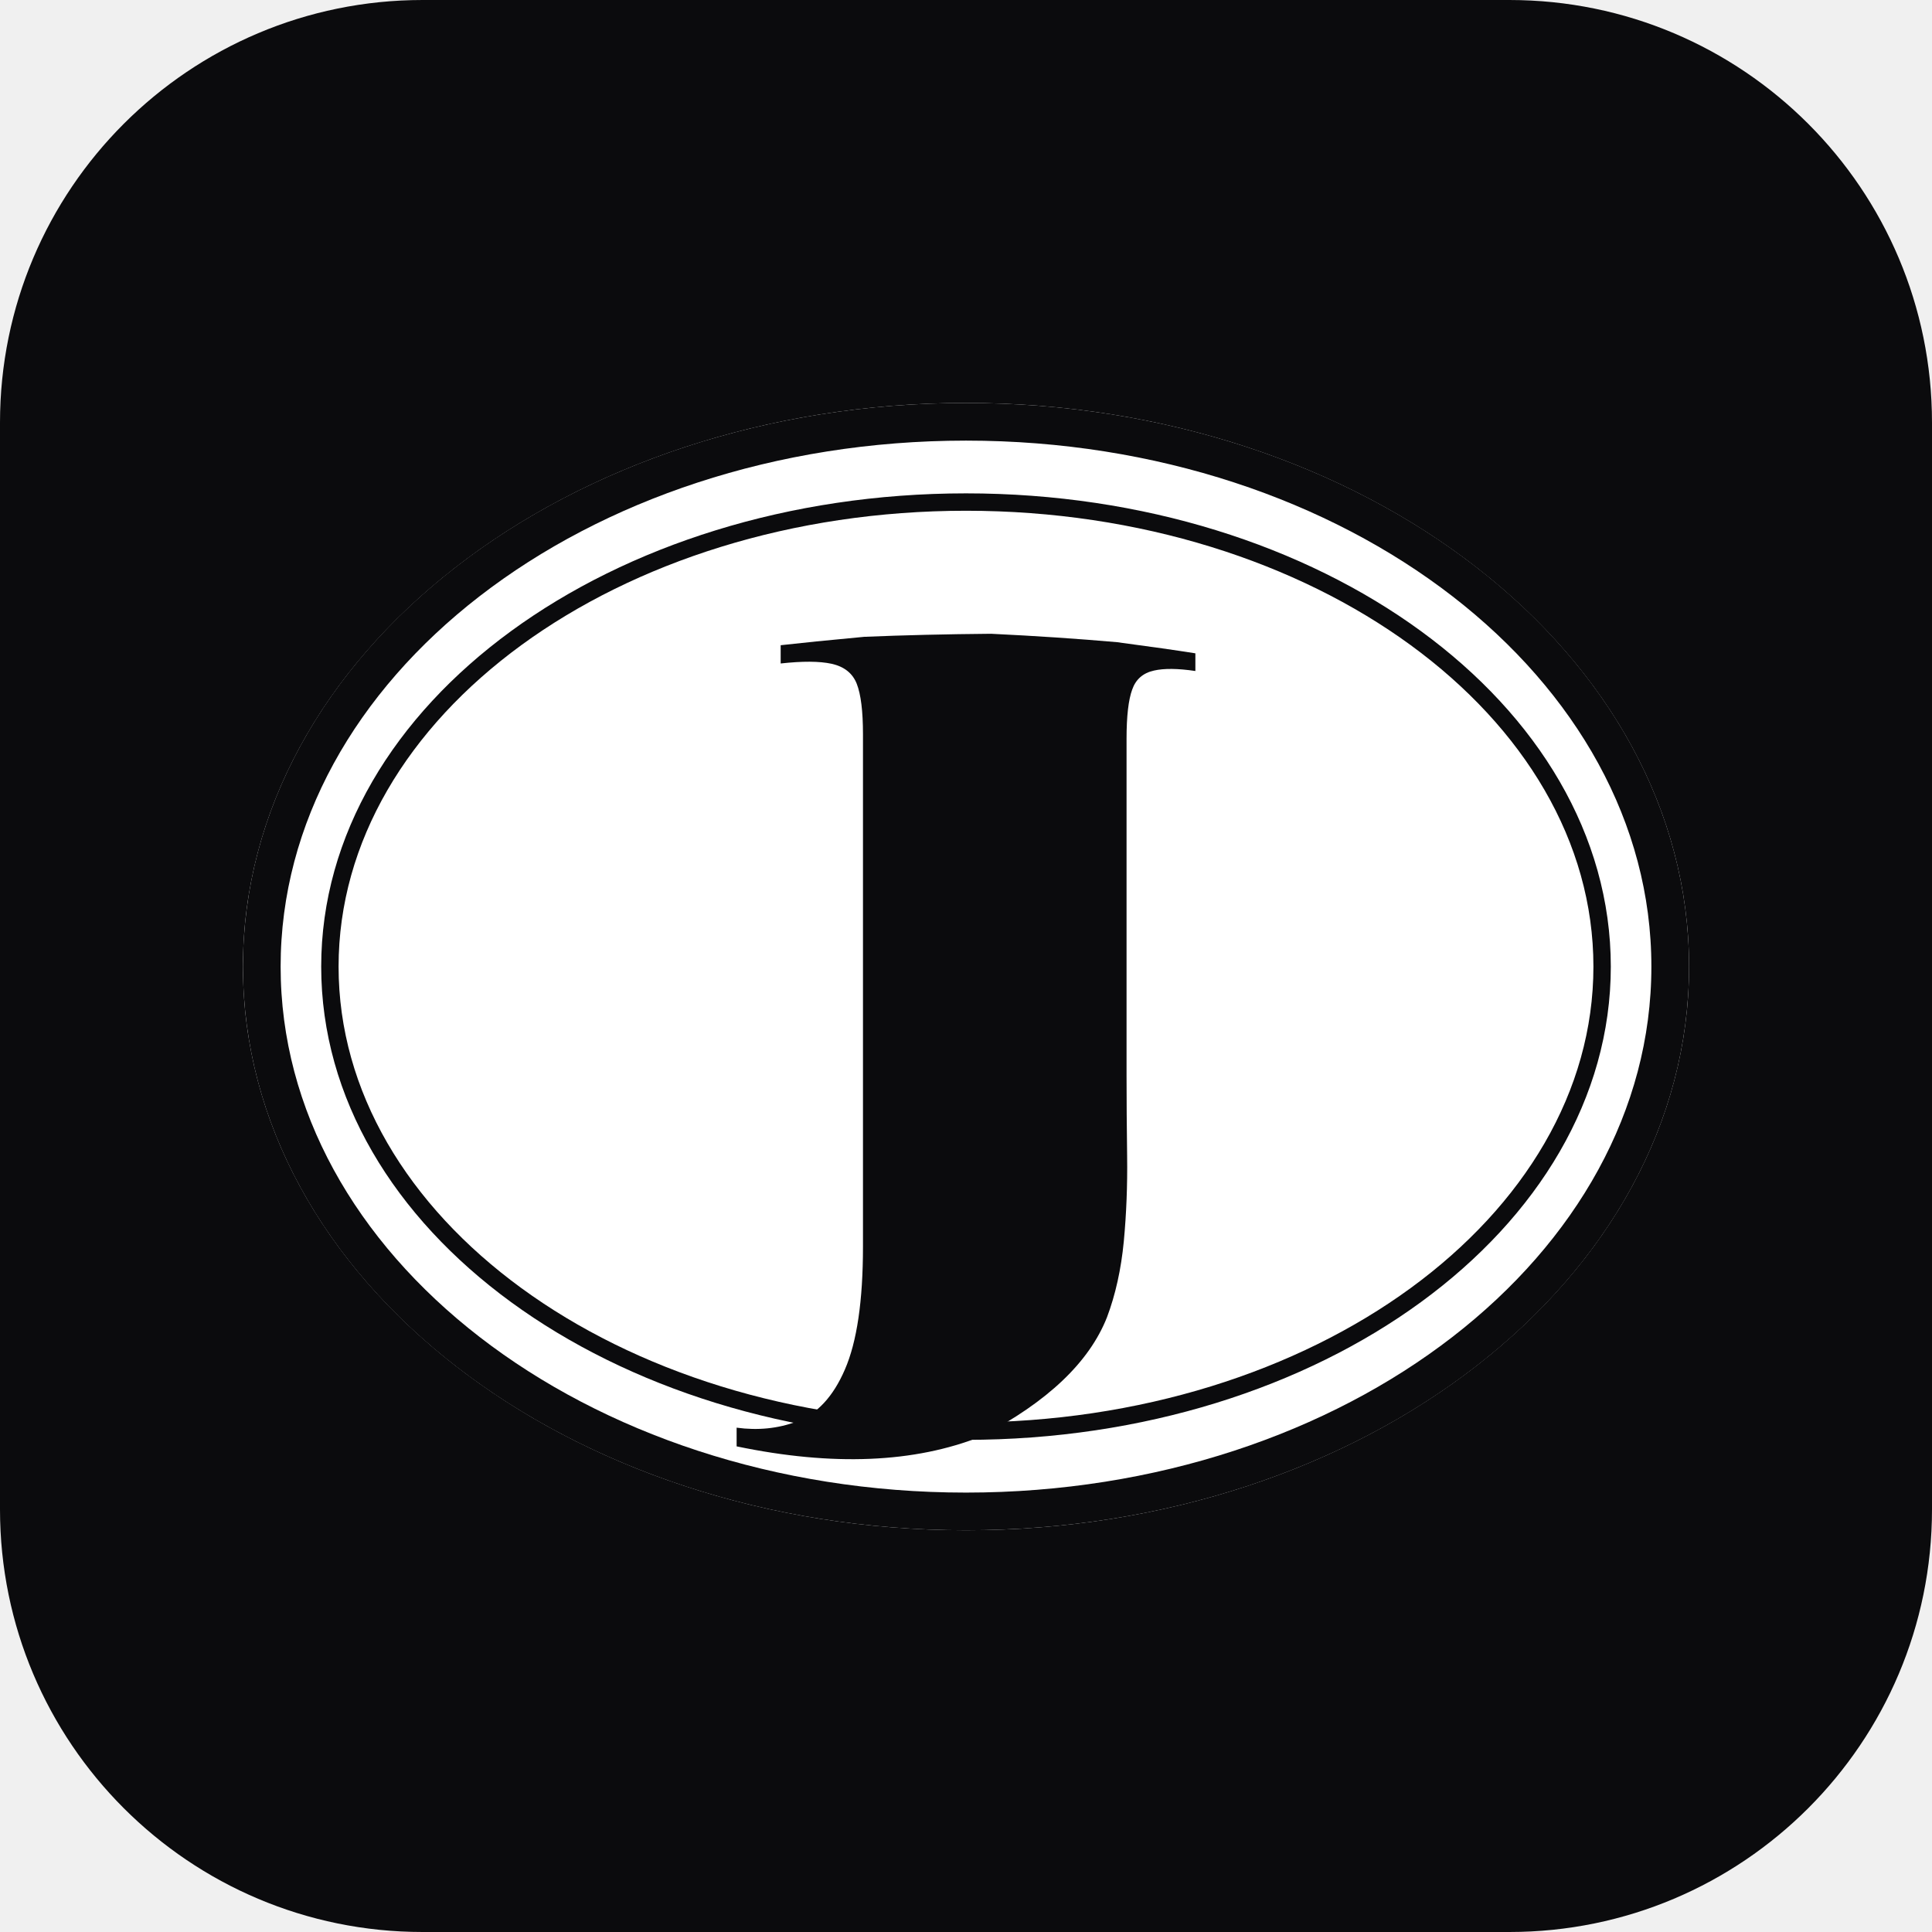
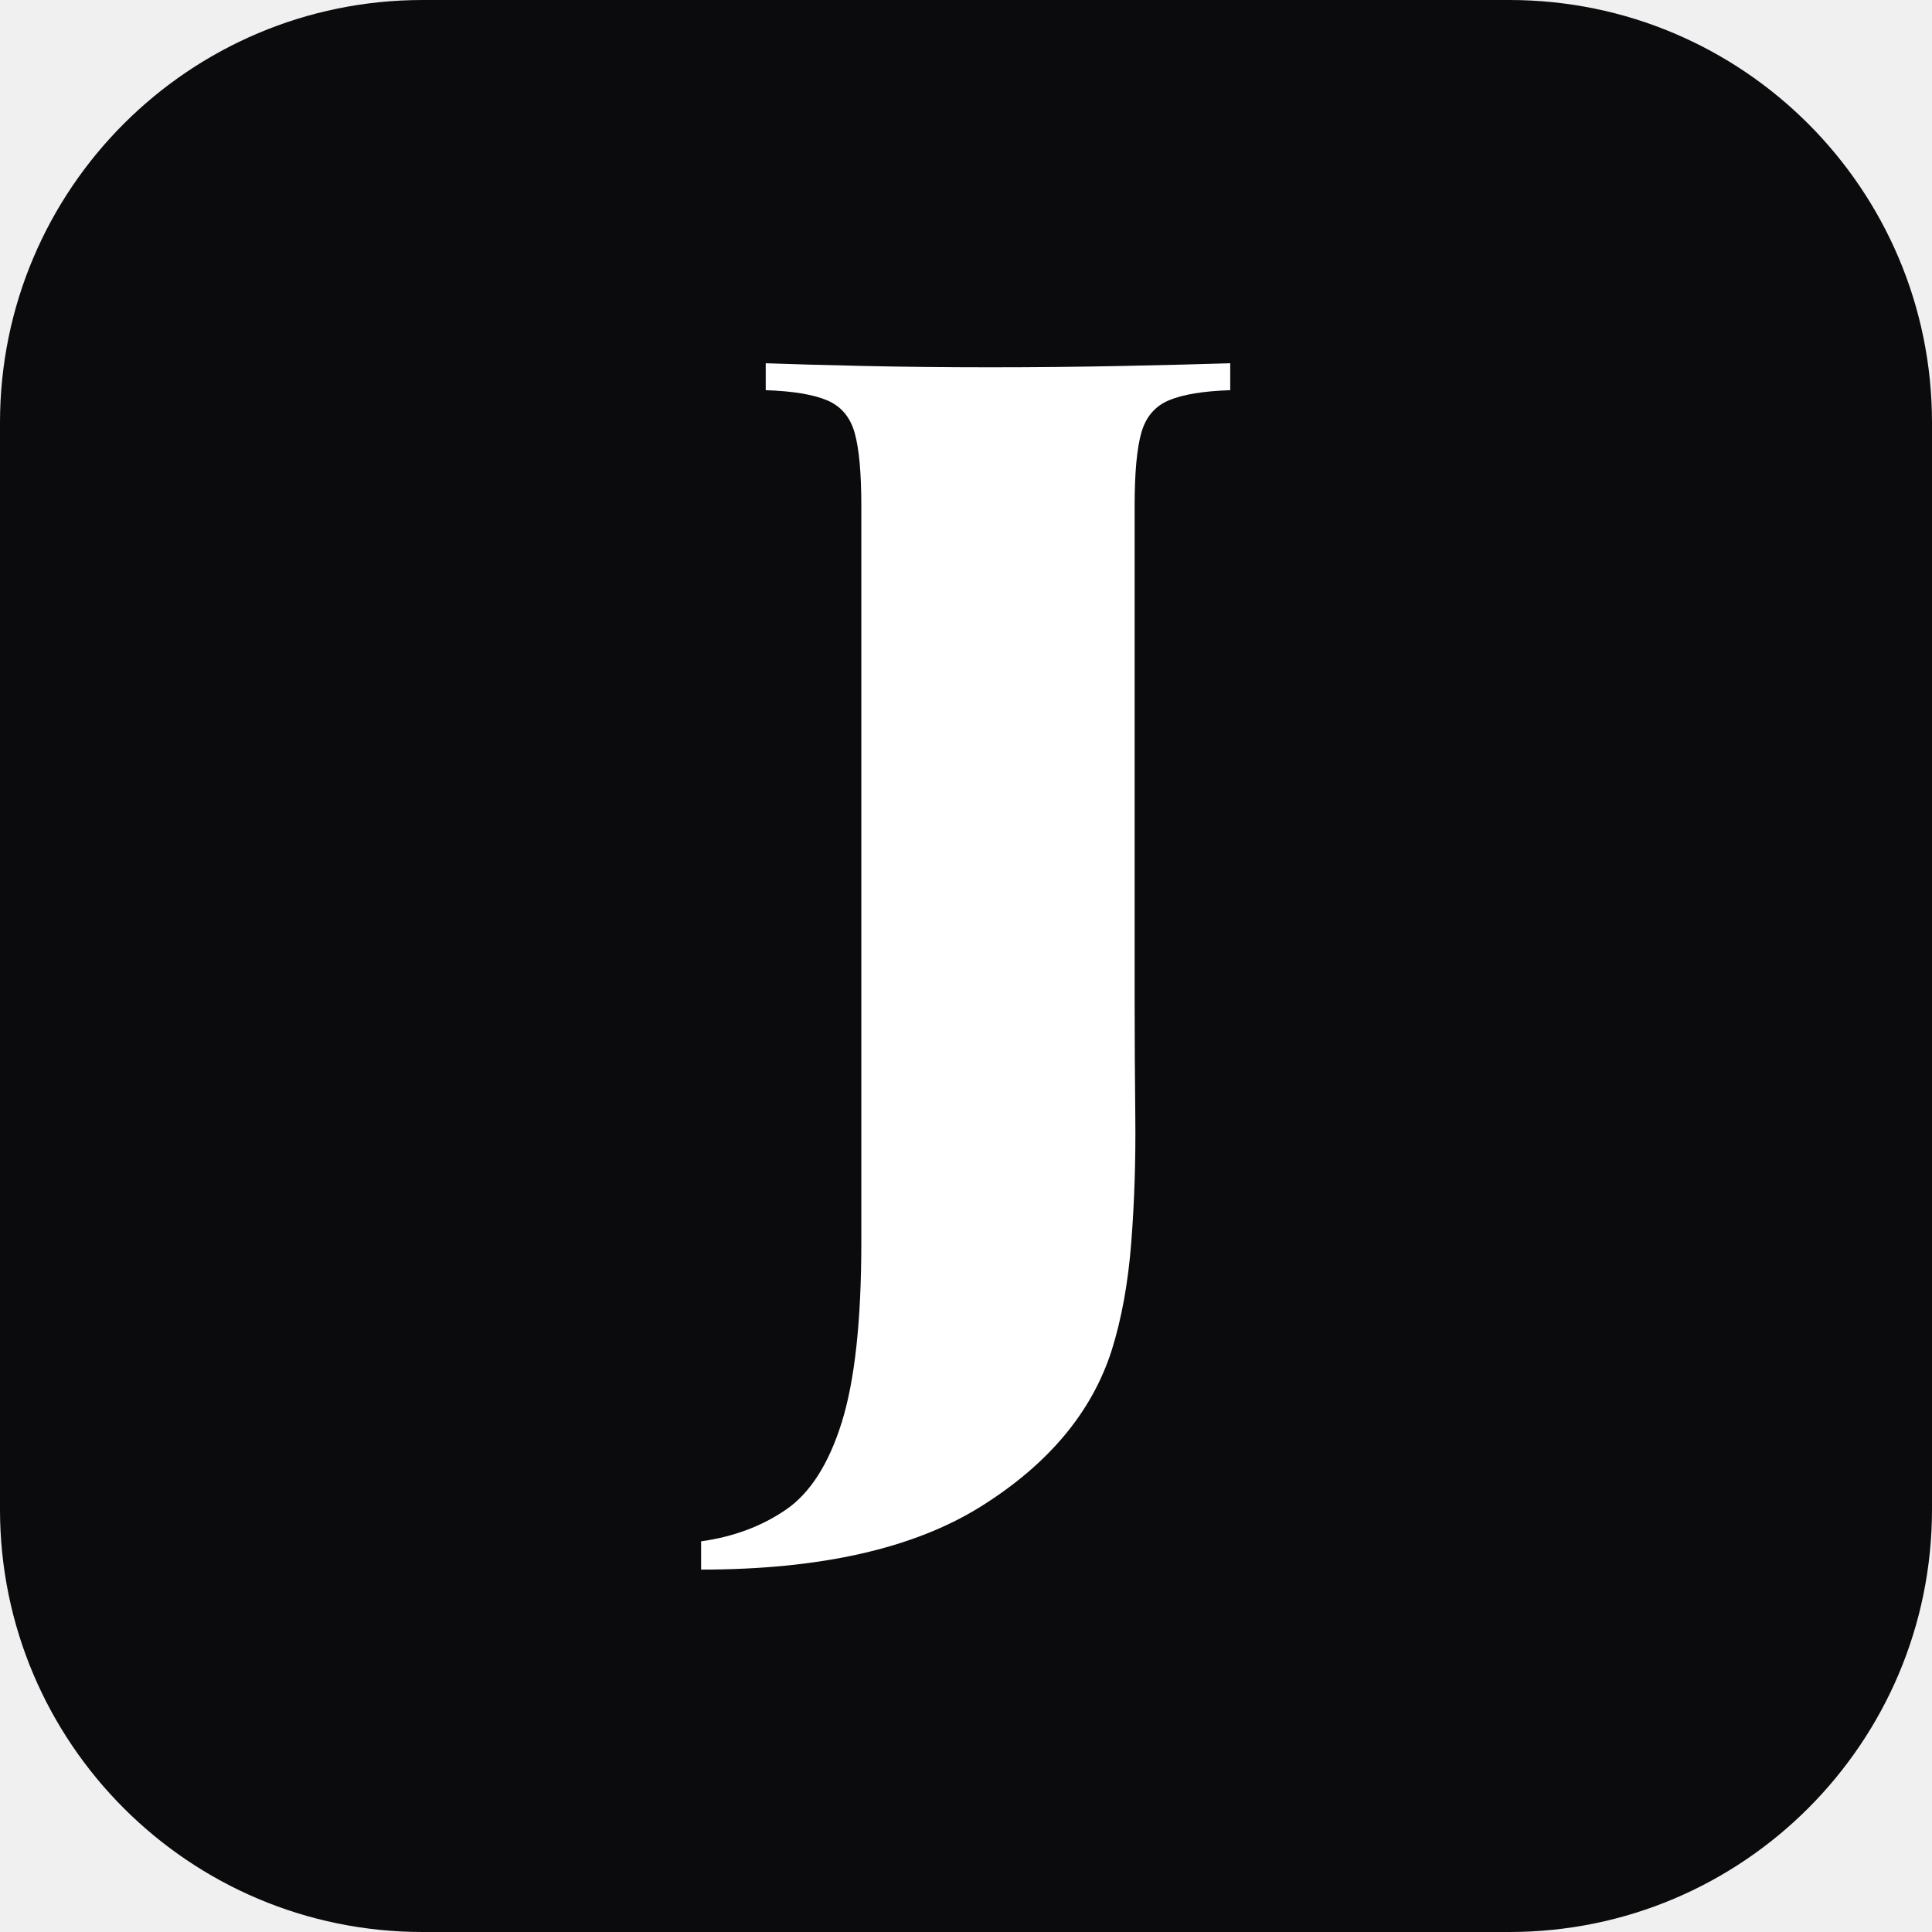
<svg xmlns="http://www.w3.org/2000/svg" viewBox="0 0 64 64">
  <rect width="64" height="64" rx="14" fill="#0b0b0d" />
-   <g transform="translate(8 13.3) scale(0.048)">
-     <path d="M1 390A499 389 0 1 0 999 390A499 389 0 1 0 1 390Z" fill="#ffffff" />
-     <path d="M14 390A486 376 0 1 0 986 390A486 376 0 1 0 14 390Z" fill="none" stroke="#0b0b0d" stroke-width="26" />
-     <path d="M61 390A439 320.6 0 1 0 939 390A439 320.6 0 1 0 61 390Z" fill="none" stroke="#0b0b0d" stroke-width="12" />
-     <path d="M341.7 721.1L341.7 721.1L341.7 708.2Q363.8 711.2 383.1 704Q404.3 696.1 416.4 668.1Q428.9 639.4 428.9 583.2L428.9 583.2L428.9 229.7Q428.9 205.8 424.6 194.8Q420.3 183.9 407.2 181Q394.7 178.3 372.1 180.8L372.1 180.8L372.1 168.2Q392.3 165.9 429.8 162.4Q470.5 160.7 517.3 160.3L517.3 160.3Q563.2 162.5 604.2 166.1Q639.6 170.8 658.3 173.8L658.3 173.8L658.3 186Q640.2 183.3 629.7 185.7Q618.4 188.2 614.7 198.8Q610.8 209.4 610.8 232.8L610.8 232.8L610.8 464.8Q610.8 490.8 611.2 520.8Q611.6 550.9 608.9 579.7Q606.1 608.6 597.3 632L597.3 632Q578.9 678.6 510.8 714.1Q441.3 741.8 341.7 721.1Z" fill="#0b0b0d" />
+   <g transform="translate(24.34 43.61) scale(0.0446)">
+     <path d="M-25 188L-25 188L-25 167Q11 162 38 143.5Q65 125 79.5 78.5Q94 32 94-55L94-55L94-602Q94-639 89-656.5Q84-674 68.5-680.5Q53-687 23-688L23-688L23-708Q50-707 95-706Q140-705 190-705L190-705Q240-705 288.5-706Q337-707 368-708L368-708L368-688Q338-687 322.5-680.5Q307-674 302-656.5Q297-639 297-602L297-602L297-236Q297-195 297.5-147.5Q298-100 294.5-55Q291-10 280 25L280 25Q258 94 183 141Q108 188-25 188Z" fill="#fff" />
  </g>
</svg>
